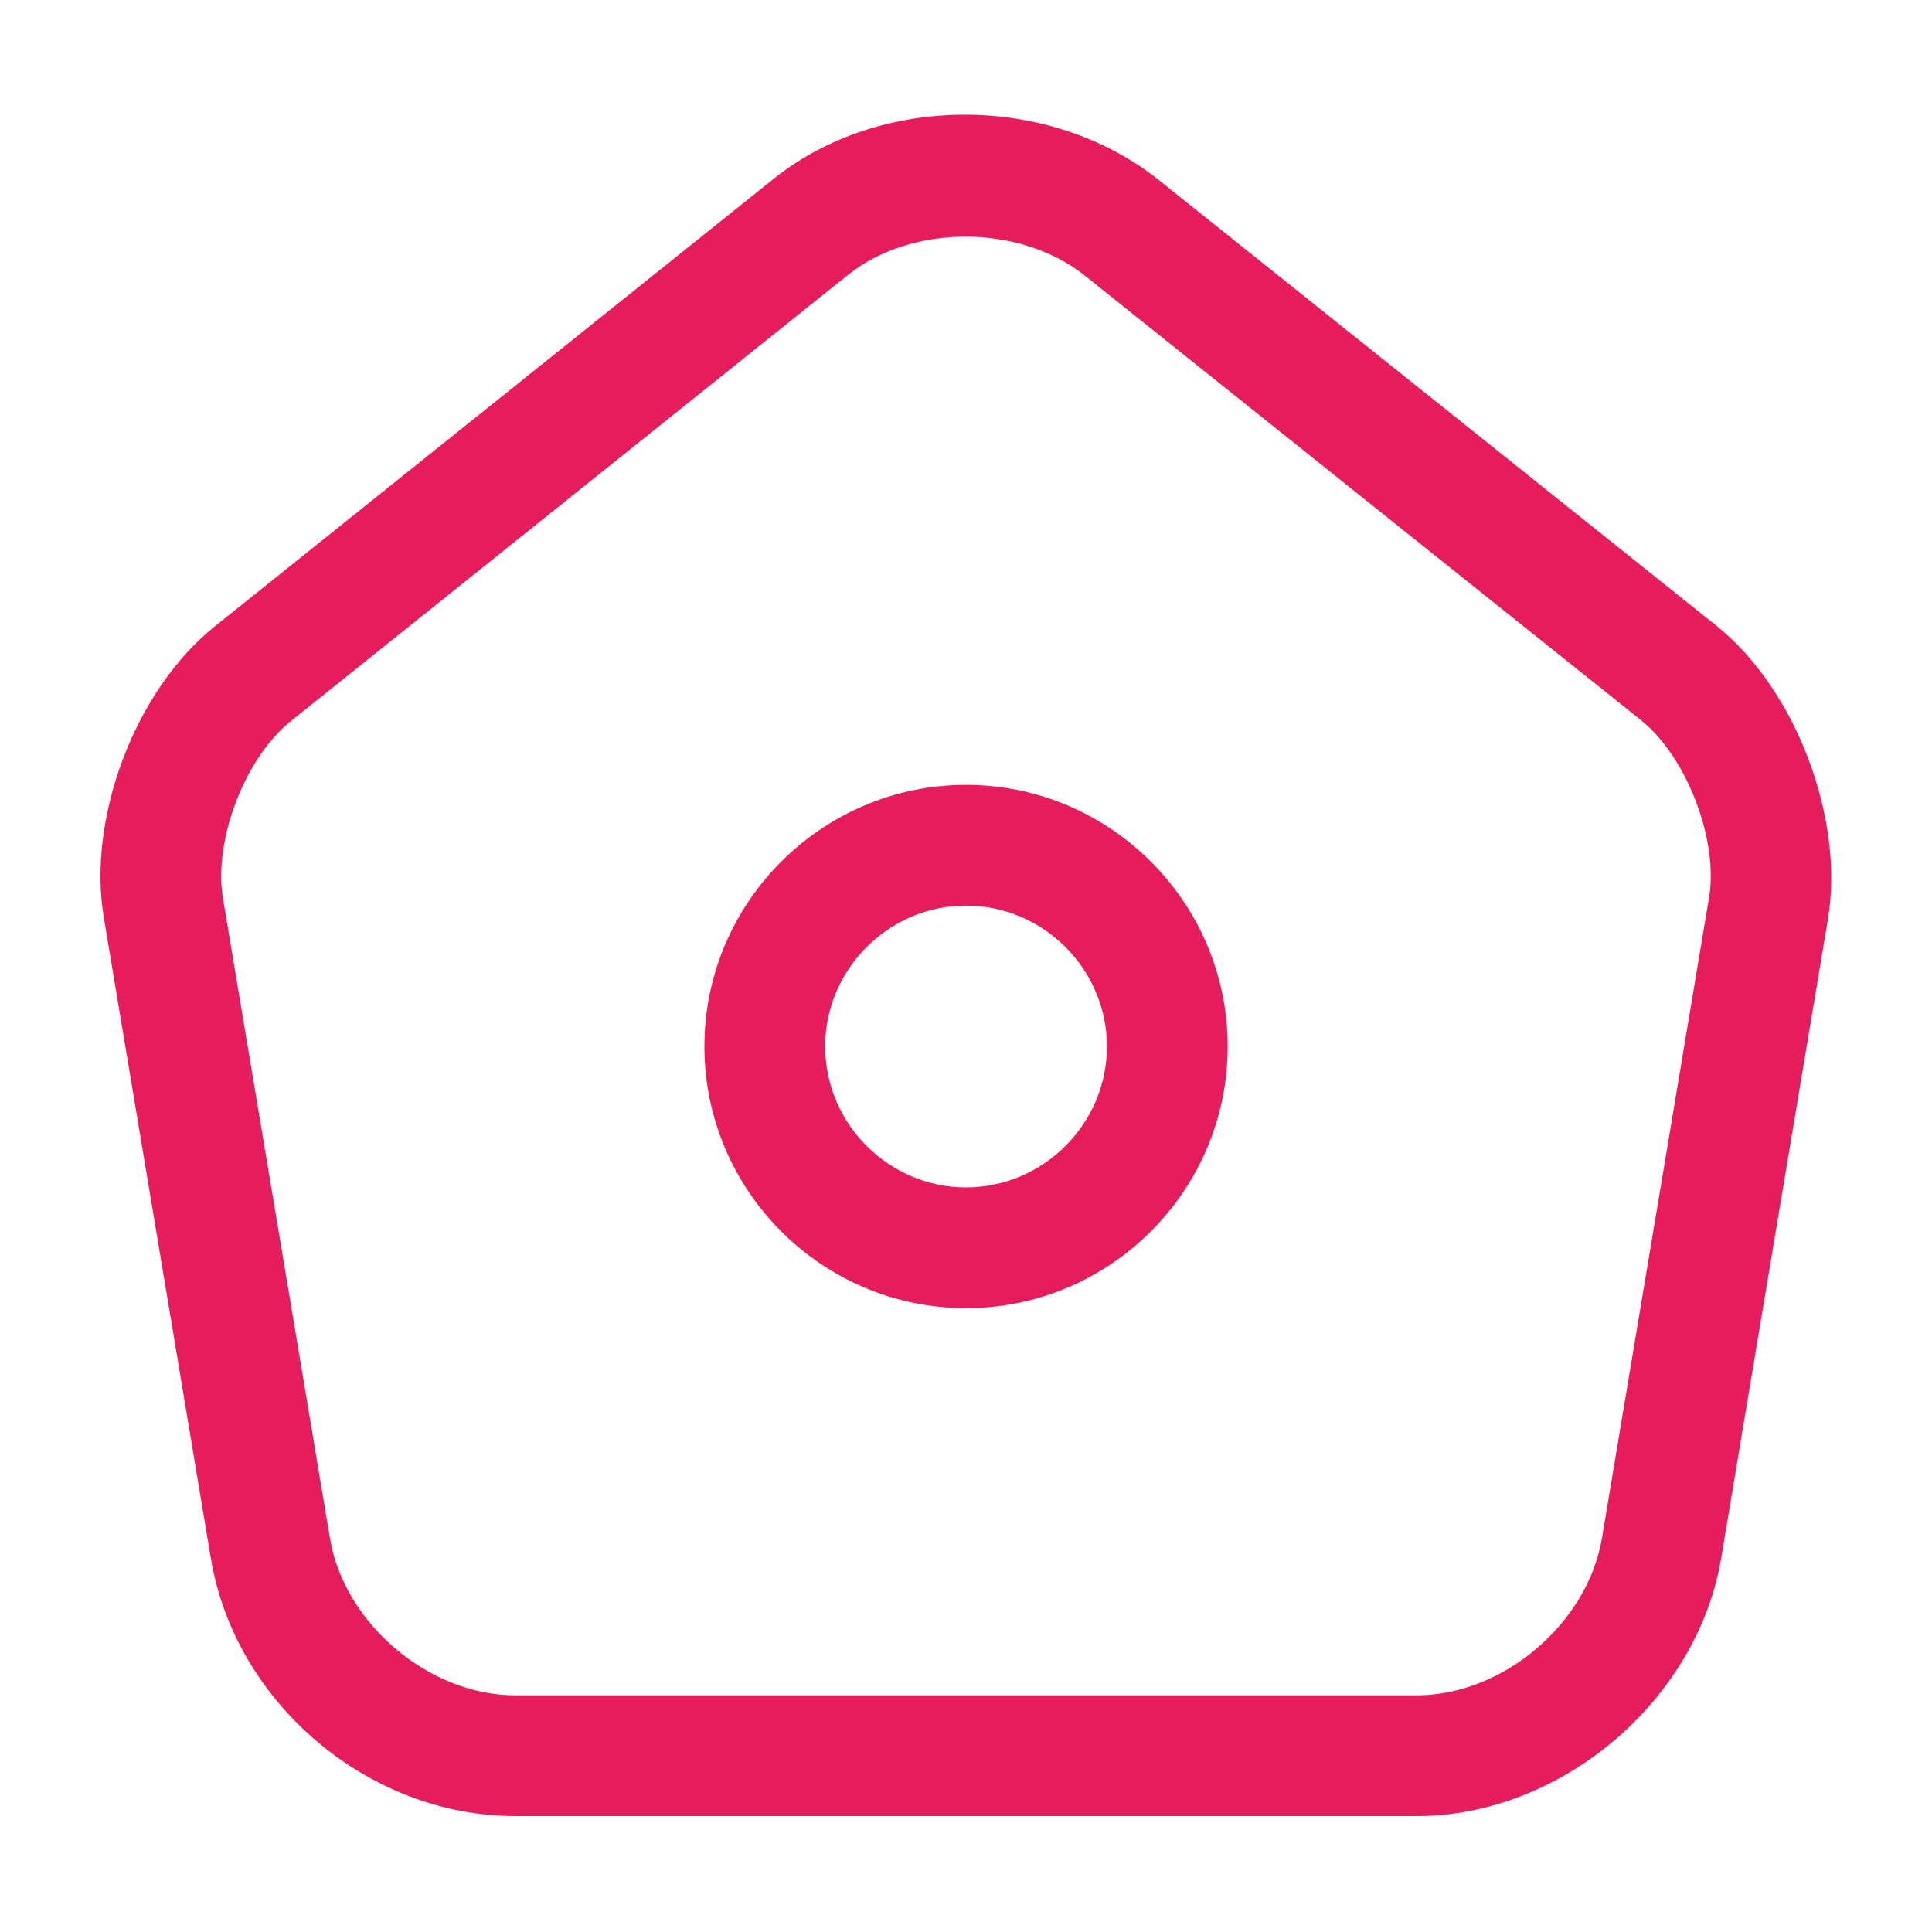
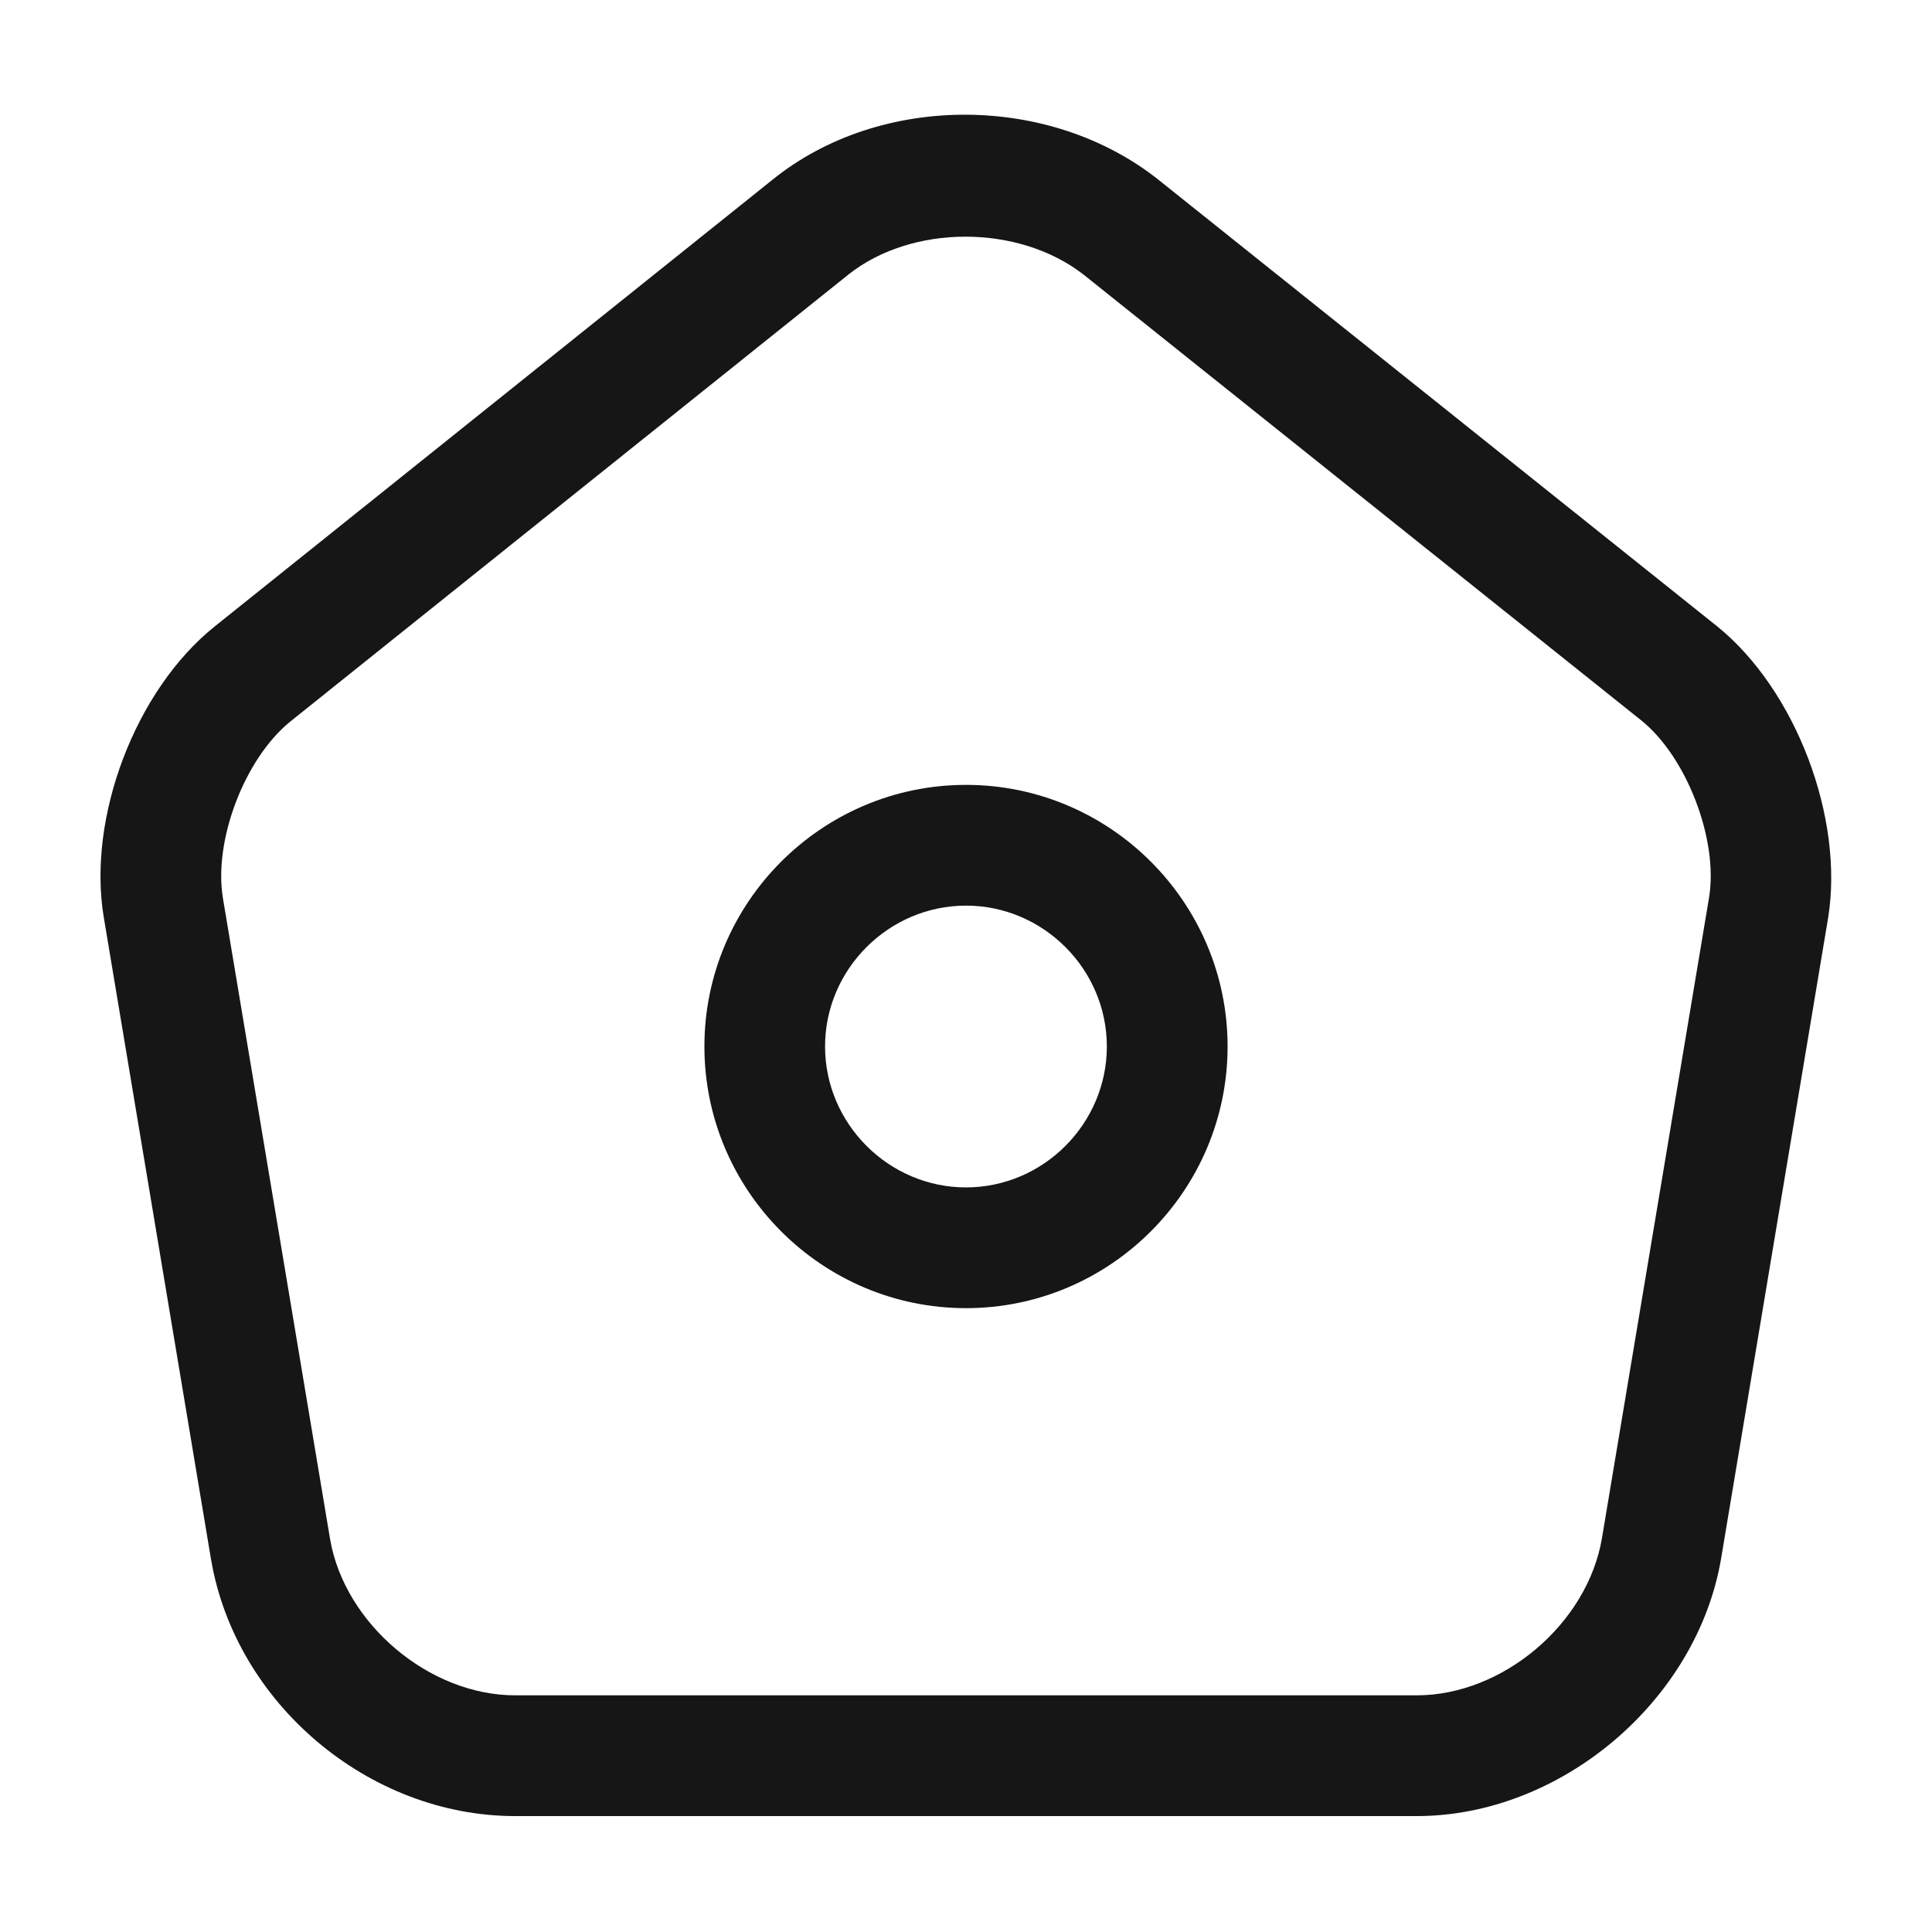
<svg xmlns="http://www.w3.org/2000/svg" width="20" height="20" viewBox="0 0 20 20" fill="none">
-   <g id="vuesax/outline/home">
-     <g id="home">
-       <path id="Vector" d="M14.666 18.8H5.333C3.817 18.8 2.433 17.633 2.183 16.133L1.075 9.5C0.9 8.467 1.4 7.142 2.225 6.483L8 1.858C9.117 0.958 10.875 0.967 12 1.867L17.775 6.483C18.591 7.142 19.091 8.467 18.925 9.5L17.817 16.133C17.567 17.608 16.158 18.8 14.666 18.8ZM9.992 2.45C9.55 2.45 9.108 2.583 8.783 2.842L3.008 7.467C2.533 7.85 2.208 8.7 2.308 9.3L3.417 15.933C3.567 16.808 4.442 17.55 5.333 17.55H14.666C15.558 17.55 16.433 16.808 16.583 15.925L17.692 9.292C17.791 8.692 17.458 7.833 16.991 7.458L11.216 2.842C10.883 2.583 10.441 2.45 9.992 2.45Z" fill="#E61C5D" />
-       <path id="Vector_2" d="M10 13.542C8.509 13.542 7.292 12.325 7.292 10.833C7.292 9.342 8.509 8.125 10 8.125C11.492 8.125 12.709 9.342 12.709 10.833C12.709 12.325 11.492 13.542 10 13.542ZM10 9.375C9.2 9.375 8.542 10.033 8.542 10.833C8.542 11.633 9.2 12.292 10 12.292C10.8 12.292 11.459 11.633 11.459 10.833C11.459 10.033 10.8 9.375 10 9.375Z" fill="#E61C5D" />
-     </g>
-   </g>
+   <path d="M14.666 18.8H5.333C3.817 18.8 2.433 17.633 2.183 16.133L1.075 9.5C0.9 8.467 1.4 7.142 2.225 6.483L8 1.858C9.117 0.958 10.875 0.967 12 1.867L17.775 6.483C18.591 7.142 19.091 8.467 18.925 9.5L17.817 16.133C17.567 17.608 16.158 18.8 14.666 18.8ZM9.992 2.45C9.55 2.45 9.108 2.583 8.783 2.842L3.008 7.467C2.533 7.85 2.208 8.7 2.308 9.3L3.417 15.933C3.567 16.808 4.442 17.55 5.333 17.55H14.666C15.558 17.55 16.433 16.808 16.583 15.925L17.692 9.292C17.791 8.692 17.458 7.833 16.991 7.458L11.216 2.842C10.883 2.583 10.441 2.45 9.992 2.45Z" fill="#161616" />
+   <path d="M10 13.542C8.508 13.542 7.292 12.325 7.292 10.833C7.292 9.342 8.508 8.125 10 8.125C11.492 8.125 12.708 9.342 12.708 10.833C12.708 12.325 11.492 13.542 10 13.542ZM10 9.375C9.2 9.375 8.541 10.033 8.541 10.833C8.541 11.633 9.2 12.292 10 12.292C10.8 12.292 11.458 11.633 11.458 10.833C11.458 10.033 10.8 9.375 10 9.375Z" fill="#161616" />
</svg>
